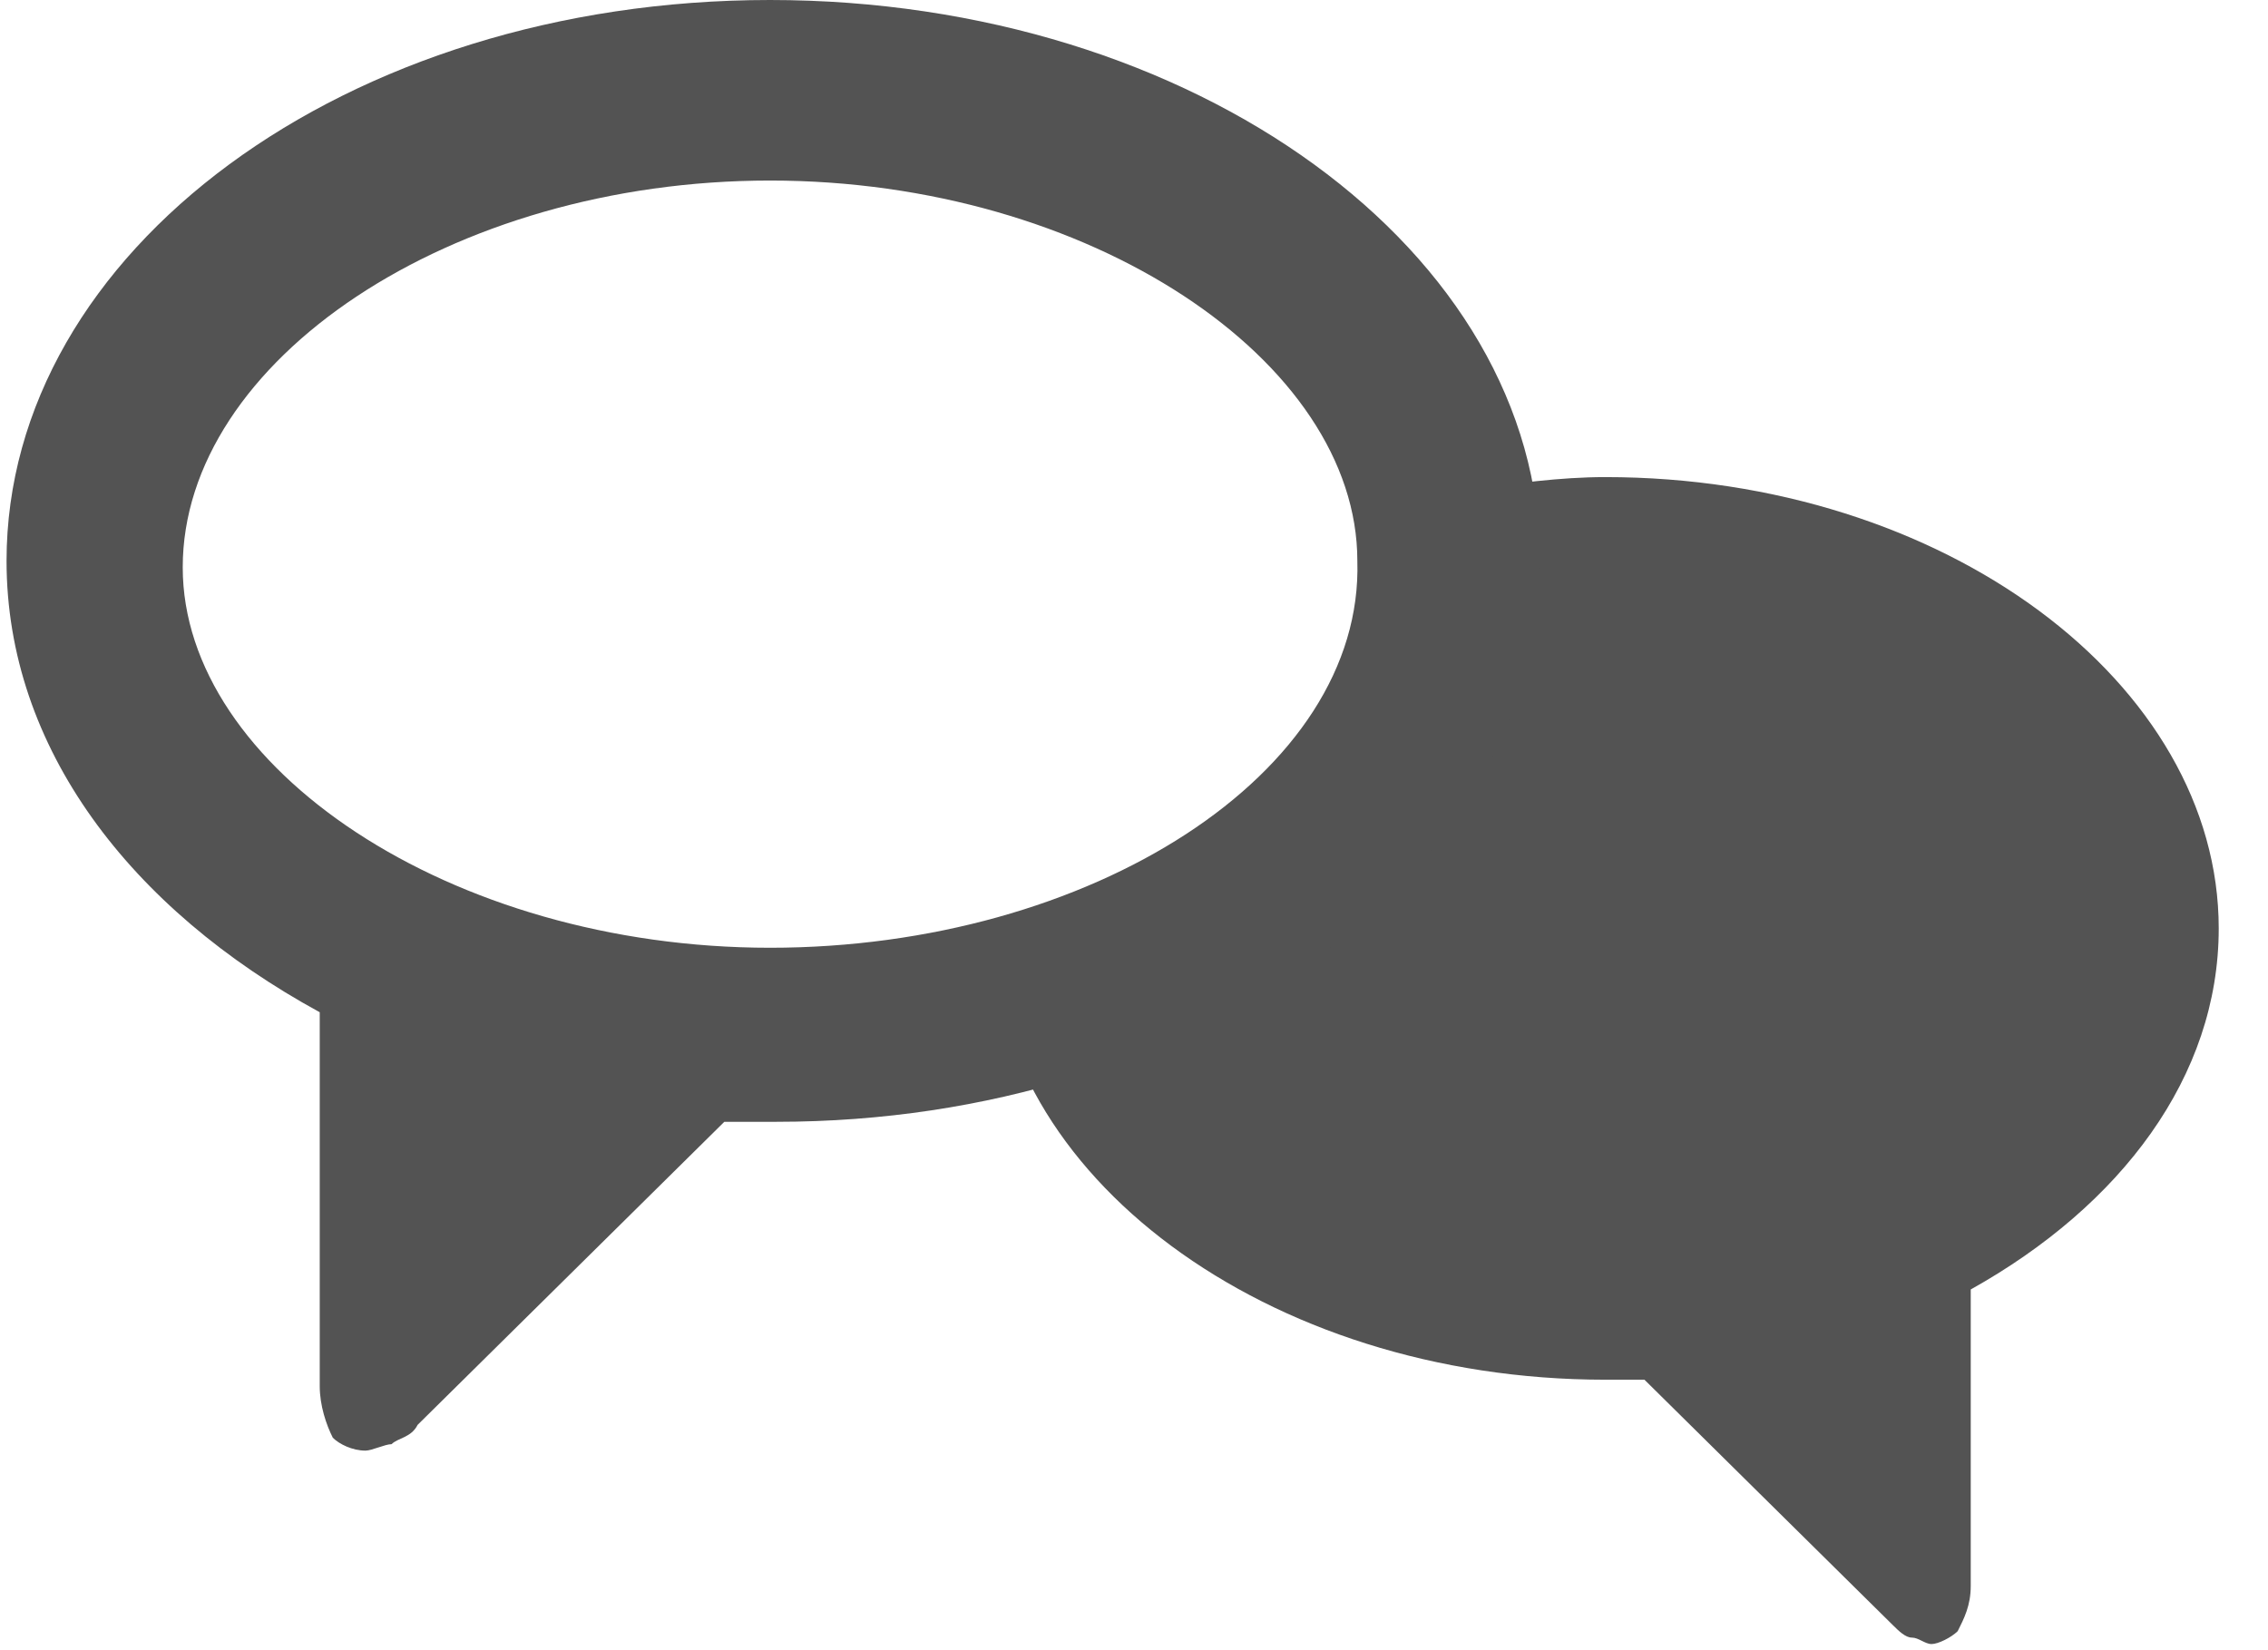
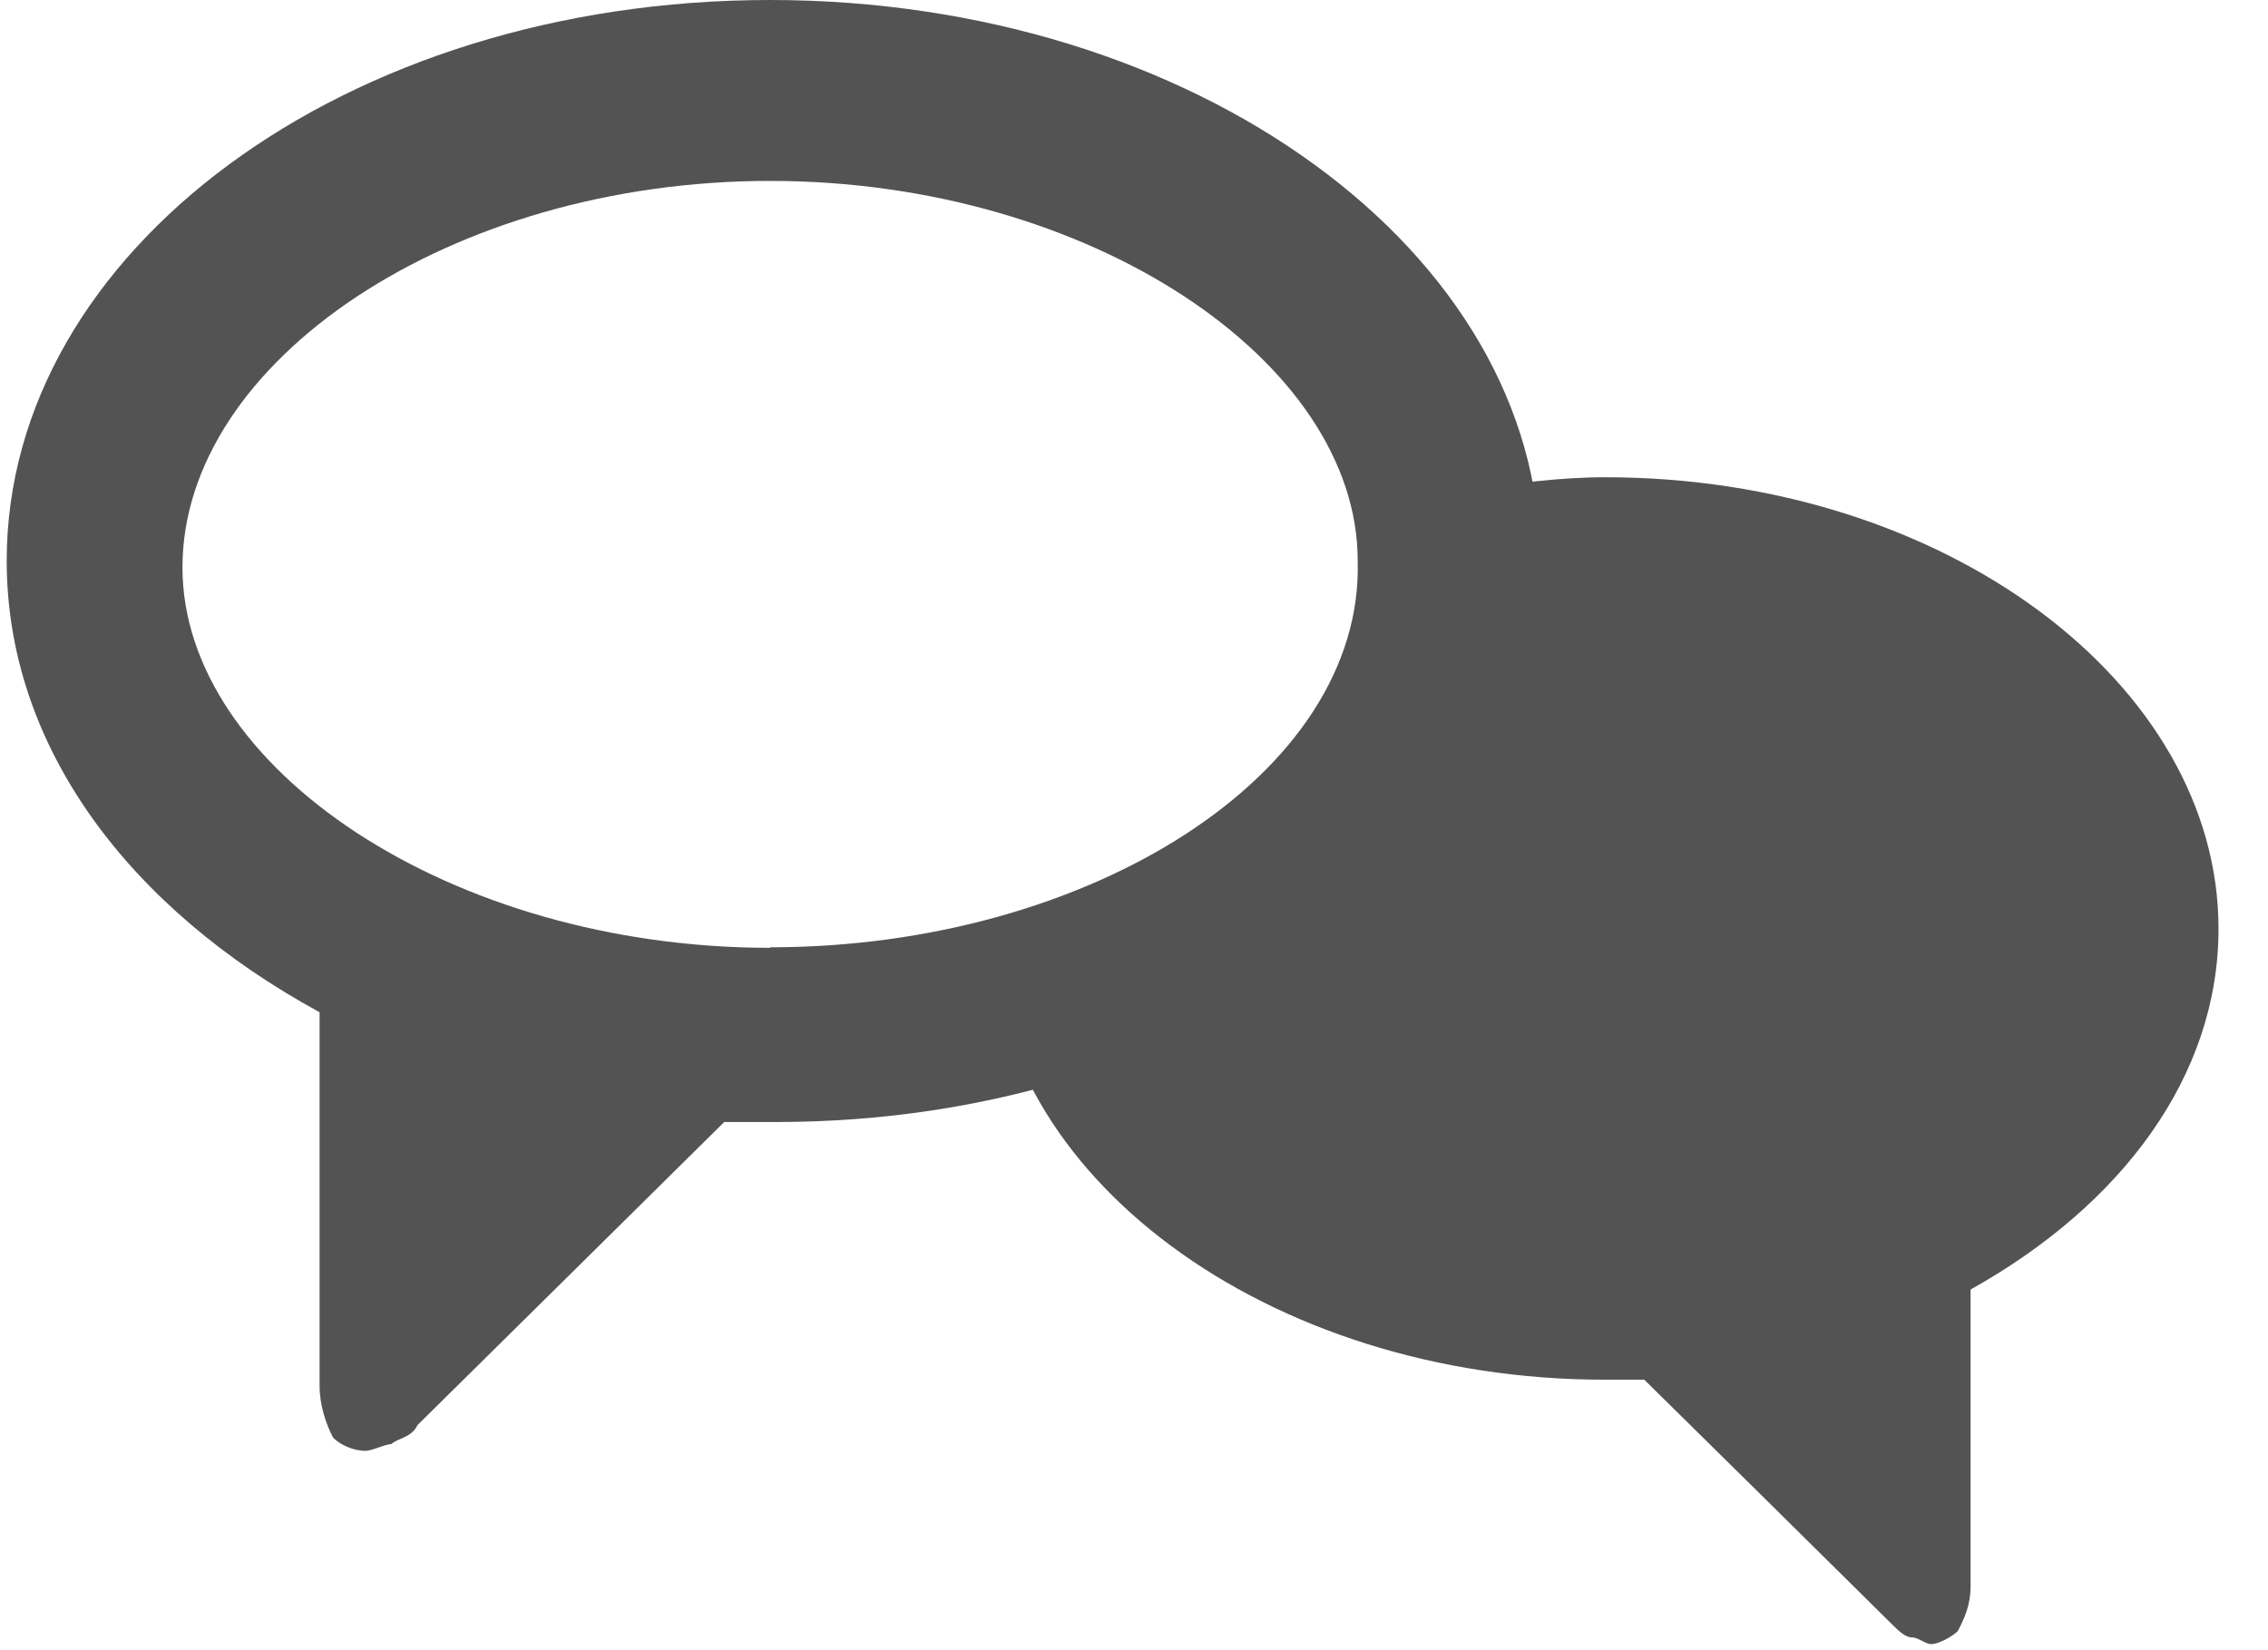
- <svg xmlns="http://www.w3.org/2000/svg" width="44" height="32" viewBox="0 0 44 32">
-   <g id="o-feedbackLogo" stroke="none" stroke-width="1" fill="none" fill-rule="evenodd">
-     <path d="M31.143,26.77 L31.903,26.77 L34.055,28.897 L36.714,31.524 C36.84,31.649 36.967,31.774 37.093,31.774 C37.22,31.774 37.347,31.899 37.473,31.899 C37.6,31.899 37.853,31.774 37.98,31.649 C38.106,31.399 38.233,31.149 38.233,30.773 L38.233,25.019 C41.145,23.393 43.044,20.891 43.044,18.014 C43.044,13.26 37.726,9.257 31.143,9.257 C30.257,9.257 29.371,9.382 28.485,9.507 L27.345,15.762 L20.382,19.265 L19.243,18.014 C19.243,22.767 24.56,26.77 31.143,26.77 Z" id="Shape" fill="#535353" />
-     <path d="M14.939,0 C6.71,0 0.127,4.879 0.127,10.883 C0.127,14.511 2.532,17.638 6.203,19.64 L6.203,26.895 C6.203,27.271 6.33,27.646 6.457,27.896 C6.583,28.021 6.836,28.146 7.09,28.146 C7.216,28.146 7.469,28.021 7.596,28.021 C7.723,27.896 7.976,27.896 8.102,27.646 L11.394,24.393 L14.052,21.766 L15.065,21.766 C23.294,21.766 29.877,16.888 29.877,10.883 C29.877,4.879 23.168,0 14.939,0 L14.939,0 Z M14.939,18.389 C8.735,18.389 3.545,14.886 3.545,11.008 C3.545,7.005 8.735,3.503 14.939,3.503 C21.142,3.503 26.333,7.005 26.333,10.883 C26.459,15.011 21.142,18.389 14.939,18.389 L14.939,18.389 Z" id="Shape" fill="#535353" />
+ <svg xmlns="http://www.w3.org/2000/svg" viewBox="0 0 44 32">
+   <g fill="#535353" fill-rule="evenodd">
+     <path d="M31.14 26.77h.76l2.16 2.13 2.65 2.62c.13.13.26.25.38.25.13 0 .26.13.38.13.13 0 .38-.13.51-.25.13-.25.25-.5.25-.88v-5.75c2.92-1.63 4.81-4.13 4.81-7 0-4.76-5.31-8.76-11.9-8.76-.88 0-1.77.12-2.65.25l-1.14 6.25-6.97 3.5-1.14-1.24c0 4.75 5.32 8.75 11.9 8.75z" />
+     <path d="M14.94 0C6.7 0 .13 4.88.13 10.88c0 3.63 2.4 6.76 6.07 8.76v7.25c0 .38.13.75.26 1 .12.13.38.26.63.26.13 0 .38-.13.5-.13.13-.12.39-.12.51-.37l3.3-3.26 2.65-2.62h1.01c8.23 0 14.82-4.88 14.82-10.89 0-6-6.71-10.88-14.94-10.88zm0 18.39c-6.2 0-11.4-3.5-11.4-7.38 0-4 5.2-7.5 11.4-7.5s11.4 3.5 11.4 7.37c.12 4.13-5.2 7.5-11.4 7.5z" />
  </g>
</svg>
